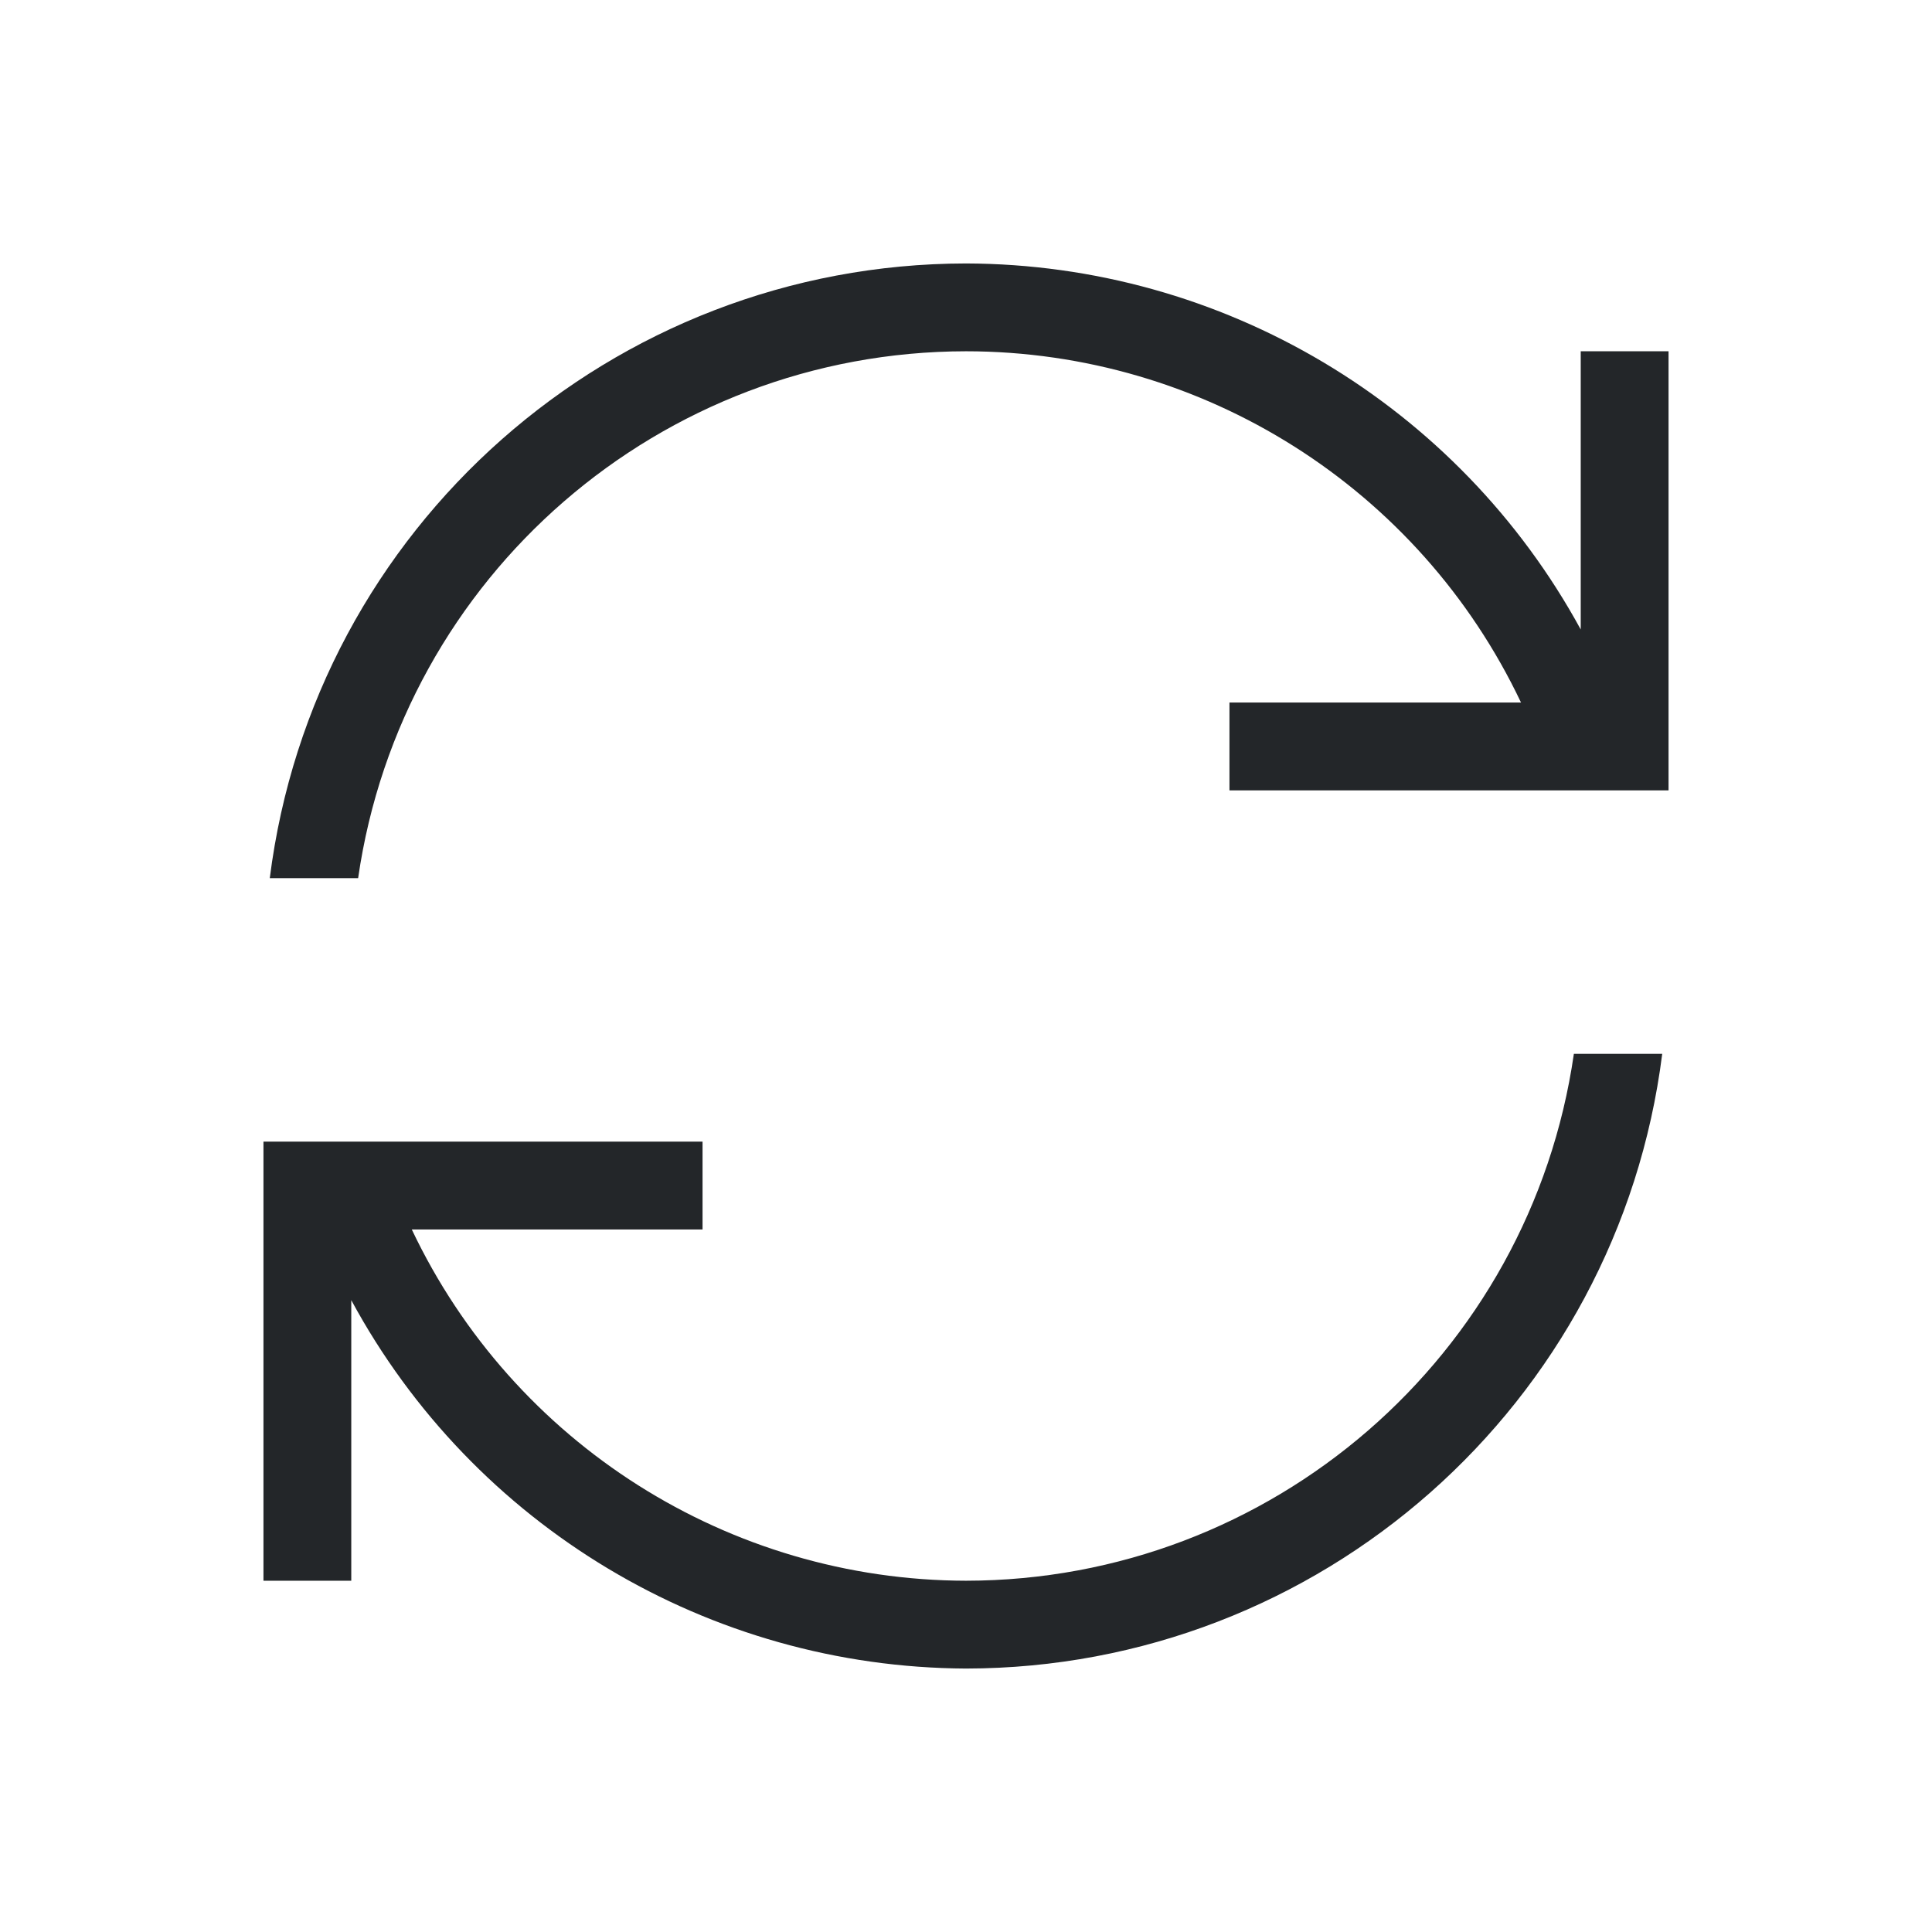
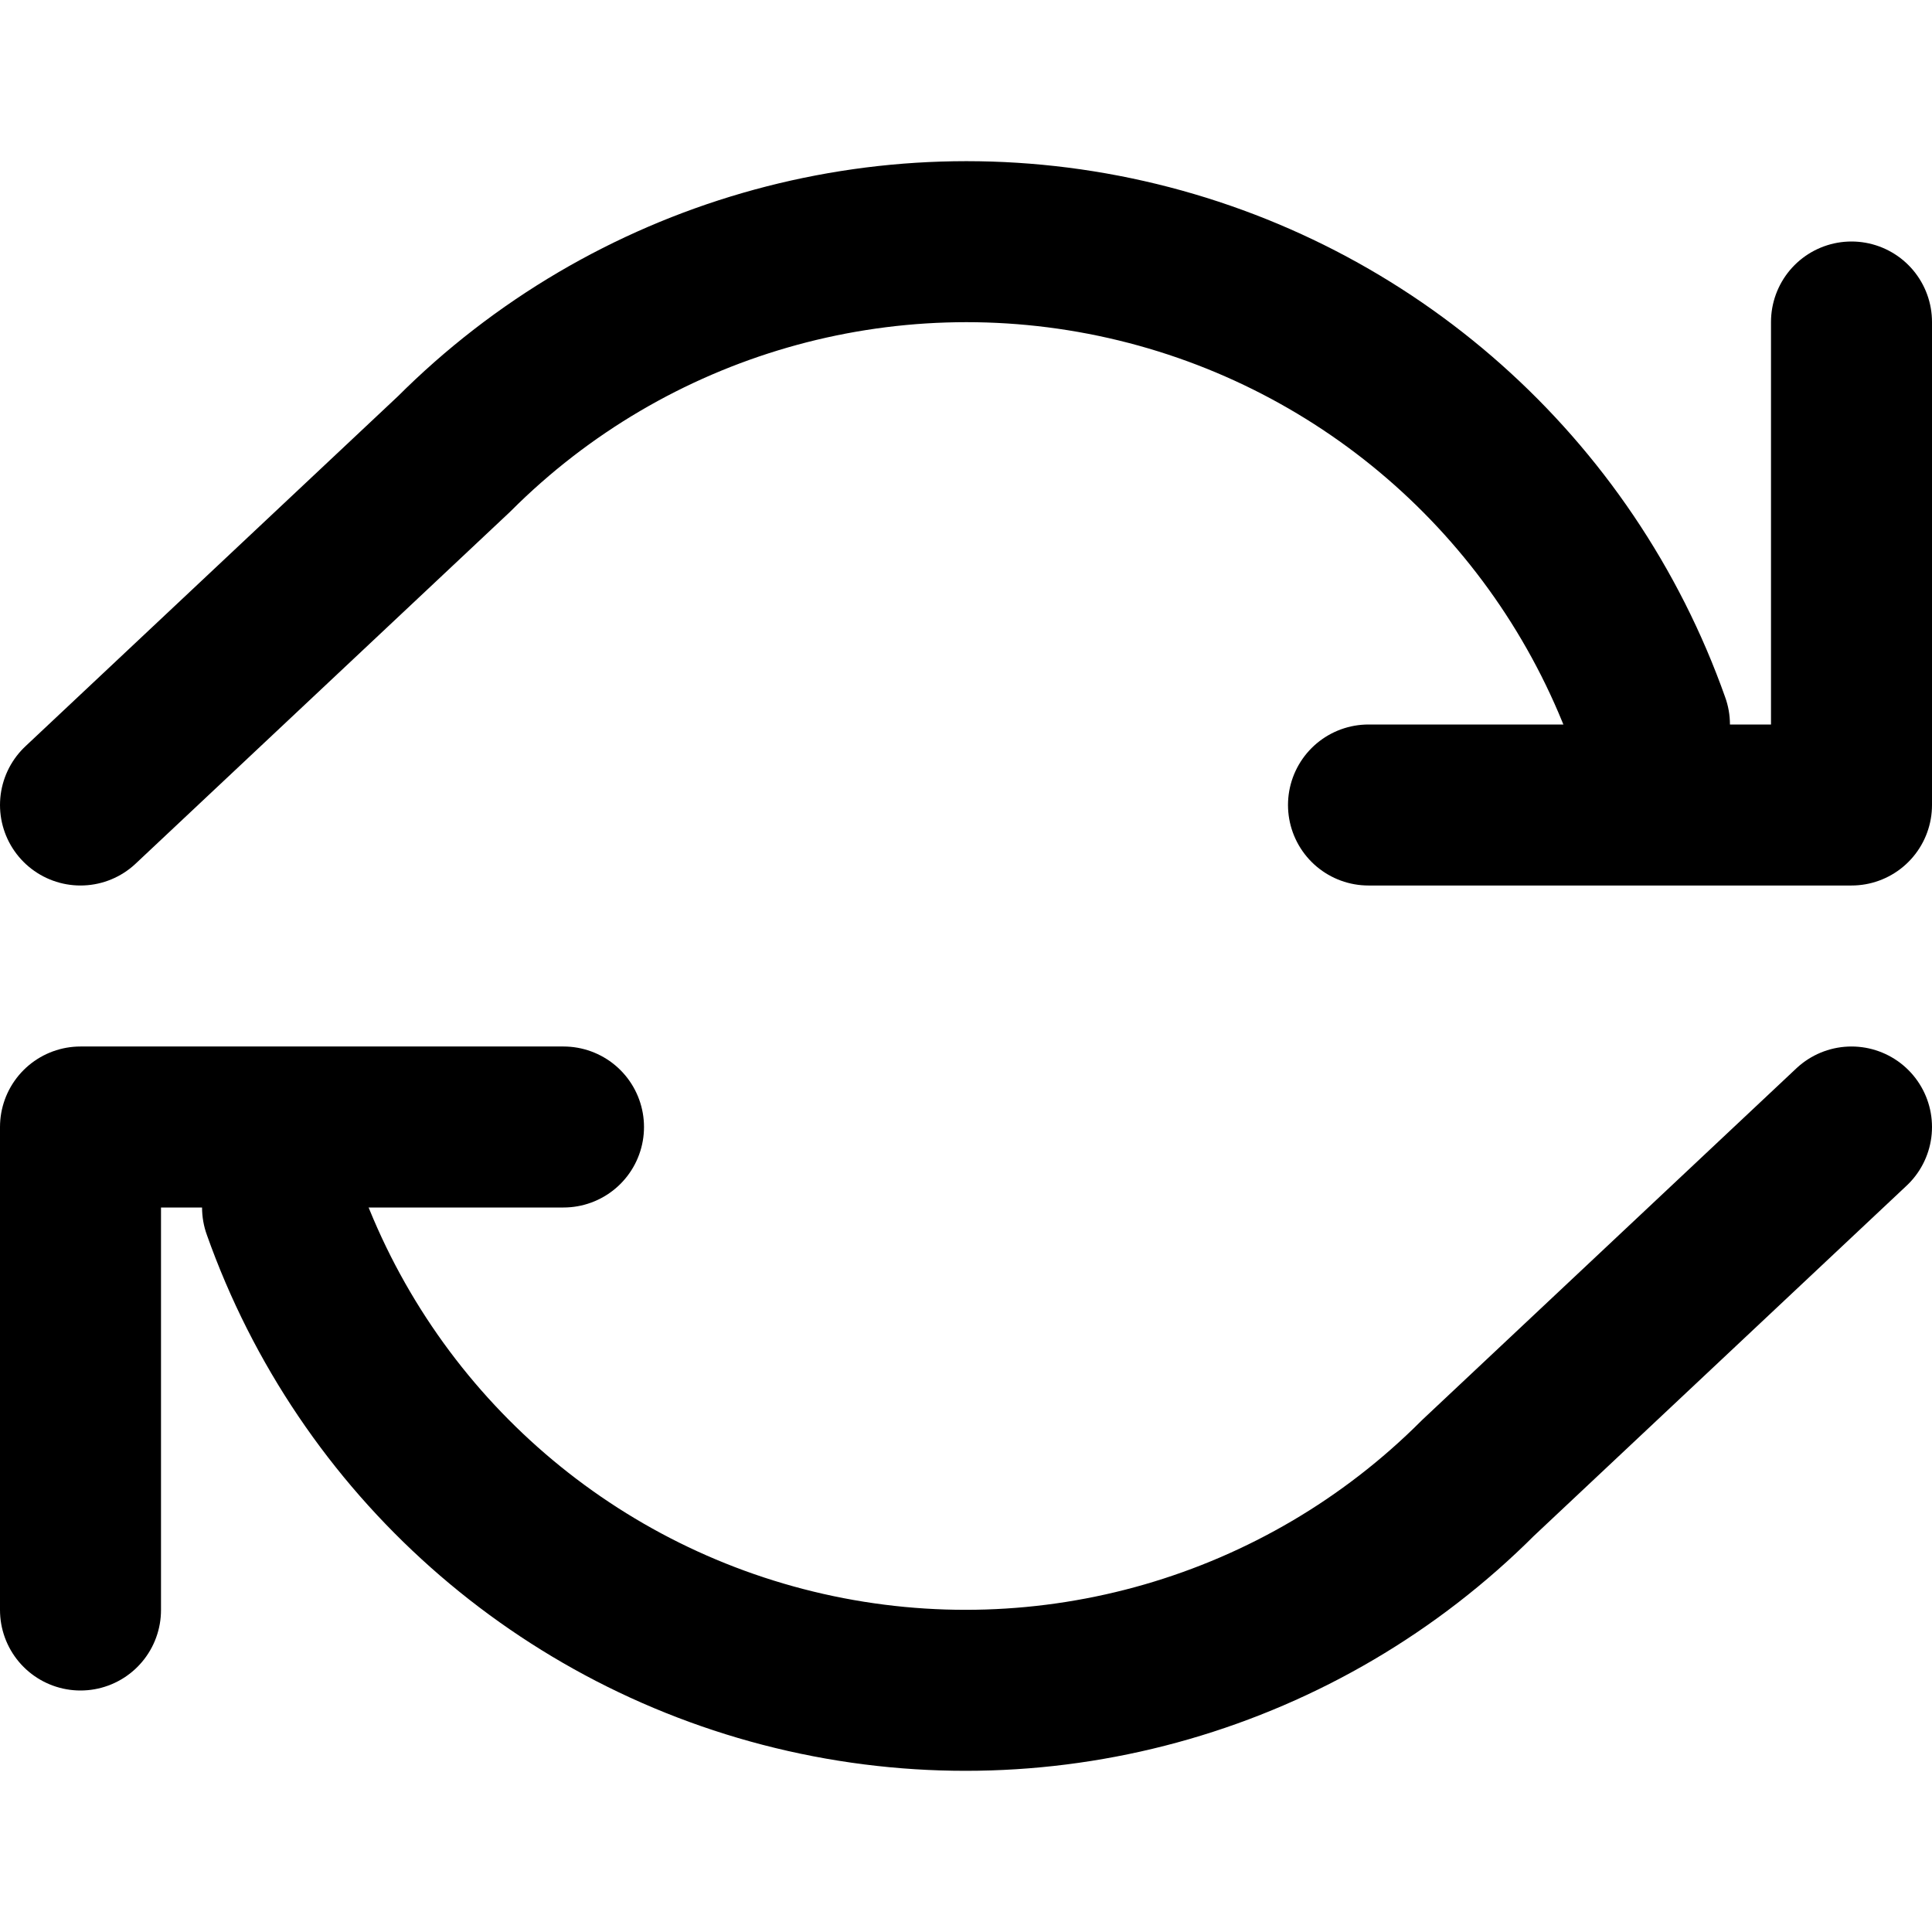
- <svg xmlns="http://www.w3.org/2000/svg" version="1.1" viewBox="0 0 22 22">
-   <defs>
-     <style type="text/css" id="current-color-scheme"> .ColorScheme-Text { color:#232629; } </style>
-   </defs>
-   <path d="m11 3a8 8 0 0 0-7.928 7h1.006a7 7 0 0 1 6.922-6 7 7 0 0 1 6.32 4h-3.32v1h5v-1-4h-1v3.168a8 8 0 0 0-7-4.168zm6.922 9a7 7 0 0 1-6.922 6 7 7 0 0 1-6.311-4h3.311v-1h-5v1 4h1v-3.195a8 8 0 0 0 7 4.195 8 8 0 0 0 7.928-7h-1.006z" class="ColorScheme-Text" fill="currentColor" />
+ <svg xmlns="http://www.w3.org/2000/svg" width="16" height="16" viewBox="0 0 24 24" fill="none" stroke="currentColor" stroke-width="2" stroke-linecap="round" stroke-linejoin="round">
+   <polyline points="23,4 23,10 17,10" />
+   <polyline points="1,20 1,14 7,14" />
+   <path d="M20.49,9A9,9,0,0,0,5.64,5.64L1,10m22,4l-4.64,4.36A9,9,0,0,1,3.51,15" />
</svg>
